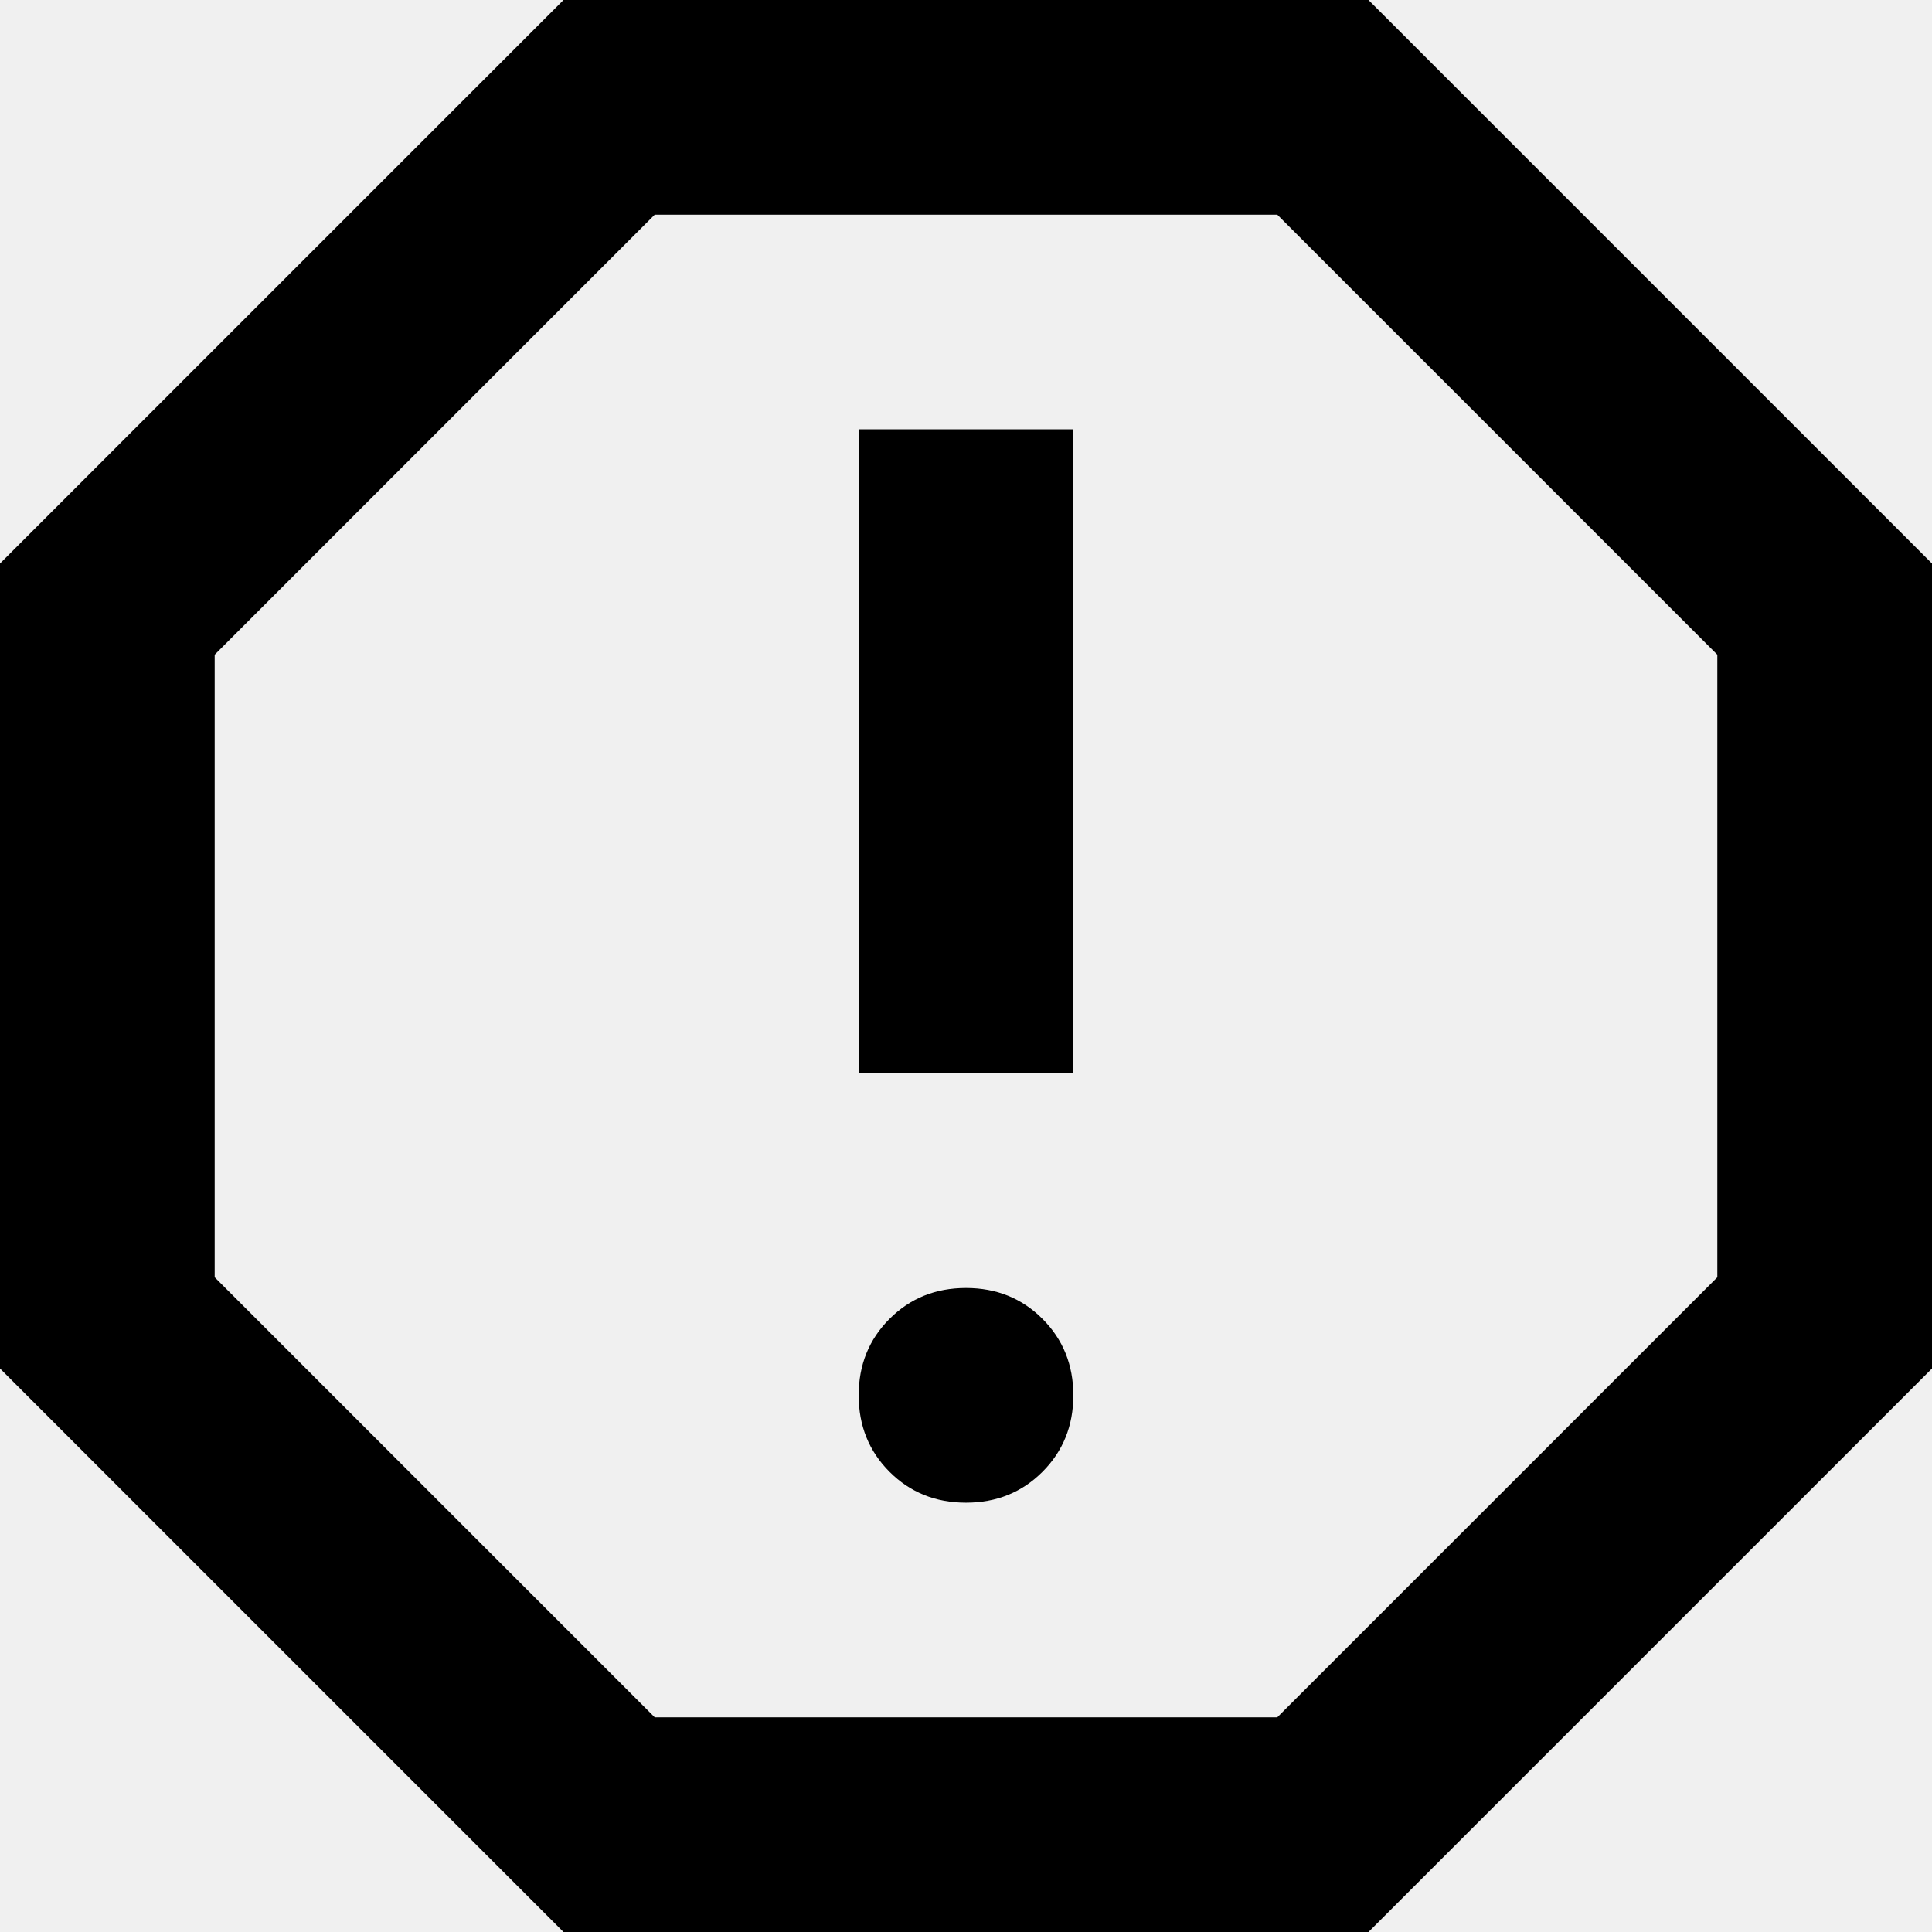
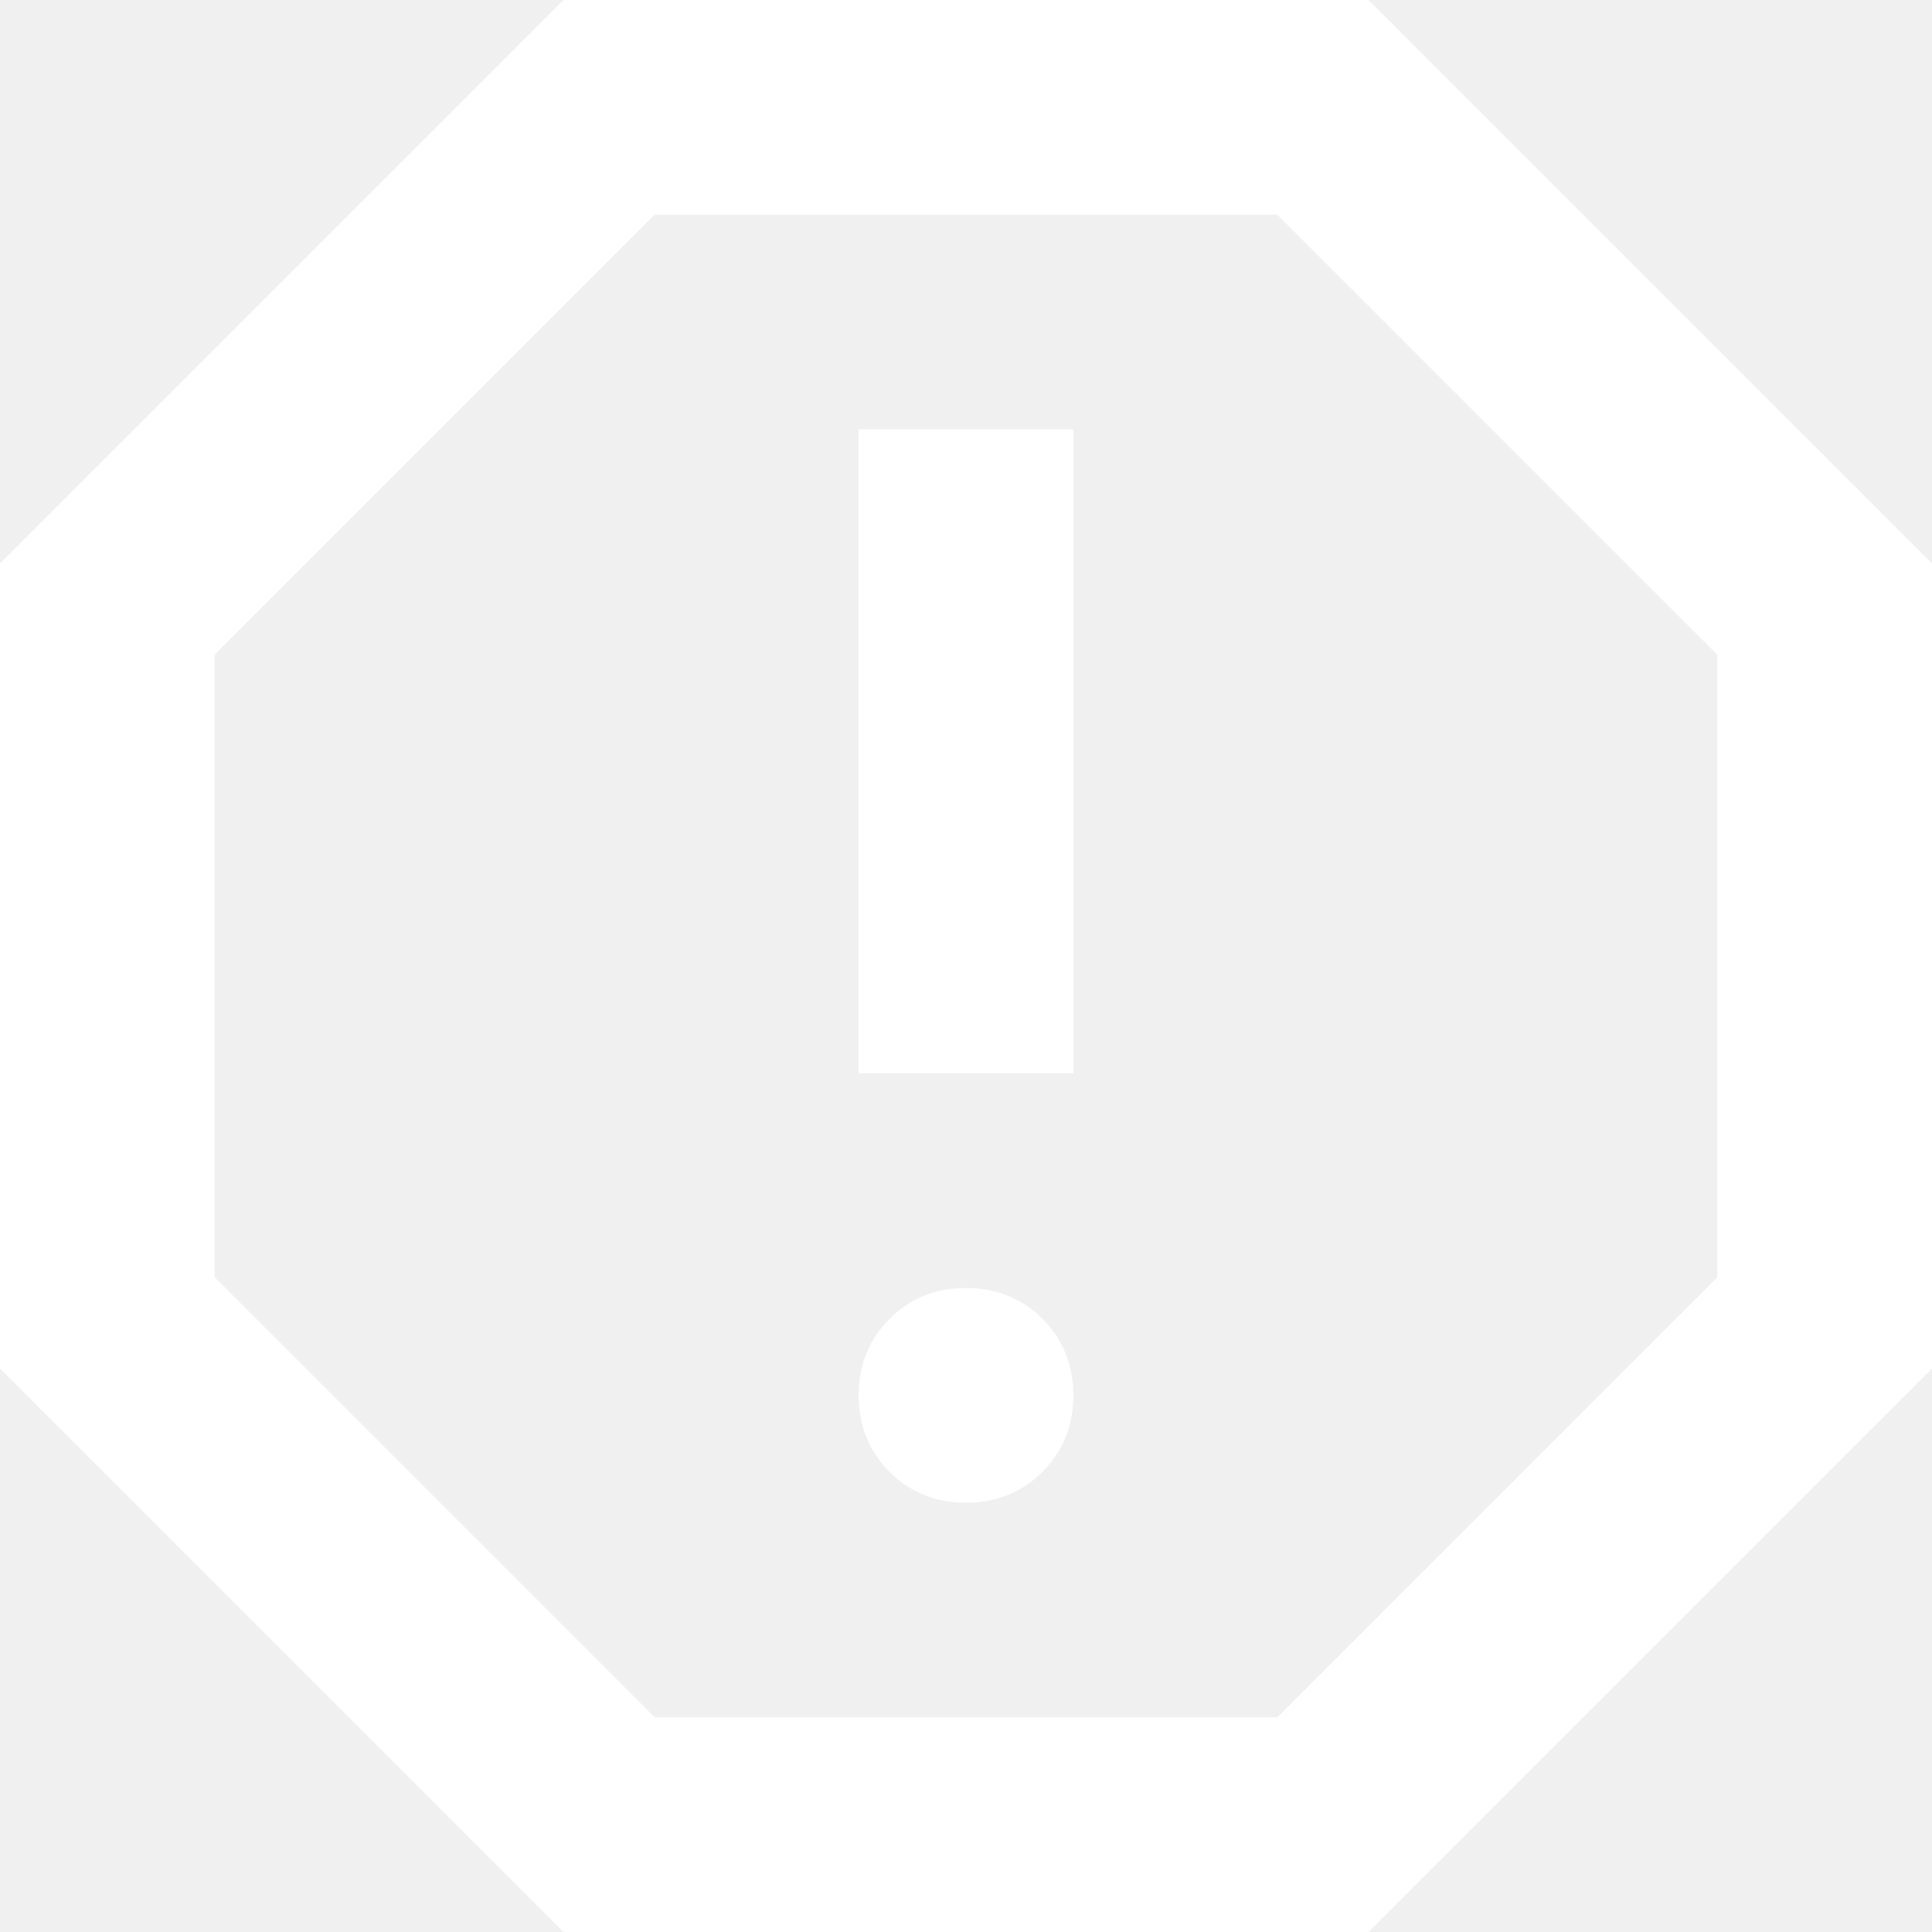
<svg xmlns="http://www.w3.org/2000/svg" width="78" height="78" viewBox="0 0 78 78" fill="none">
-   <path d="M39 60.667C40.228 60.667 41.257 60.251 42.087 59.421C42.918 58.59 43.333 57.561 43.333 56.333C43.333 55.106 42.918 54.076 42.087 53.246C41.257 52.415 40.228 52 39 52C37.772 52 36.743 52.415 35.913 53.246C35.082 54.076 34.667 55.106 34.667 56.333C34.667 57.561 35.082 58.59 35.913 59.421C36.743 60.251 37.772 60.667 39 60.667ZM34.667 43.333H43.333V17.333H34.667V43.333ZM22.75 78L0 55.25V22.75L22.75 0H55.25L78 22.75V55.25L55.25 78H22.75ZM26.433 69.333H51.567L69.333 51.567V26.433L51.567 8.667H26.433L8.667 26.433V51.567L26.433 69.333Z" fill="black" />
+   <path d="M39 60.667C40.228 60.667 41.257 60.251 42.087 59.421C42.918 58.59 43.333 57.561 43.333 56.333C43.333 55.106 42.918 54.076 42.087 53.246C41.257 52.415 40.228 52 39 52C37.772 52 36.743 52.415 35.913 53.246C35.082 54.076 34.667 55.106 34.667 56.333C34.667 57.561 35.082 58.59 35.913 59.421C36.743 60.251 37.772 60.667 39 60.667ZM34.667 43.333H43.333V17.333H34.667V43.333ZM22.75 78L0 55.25V22.75L22.75 0H55.25L78 22.75V55.25L55.25 78H22.75ZM26.433 69.333H51.567L69.333 51.567V26.433L51.567 8.667H26.433L8.667 26.433V51.567L26.433 69.333Z" fill="white" />
</svg>
